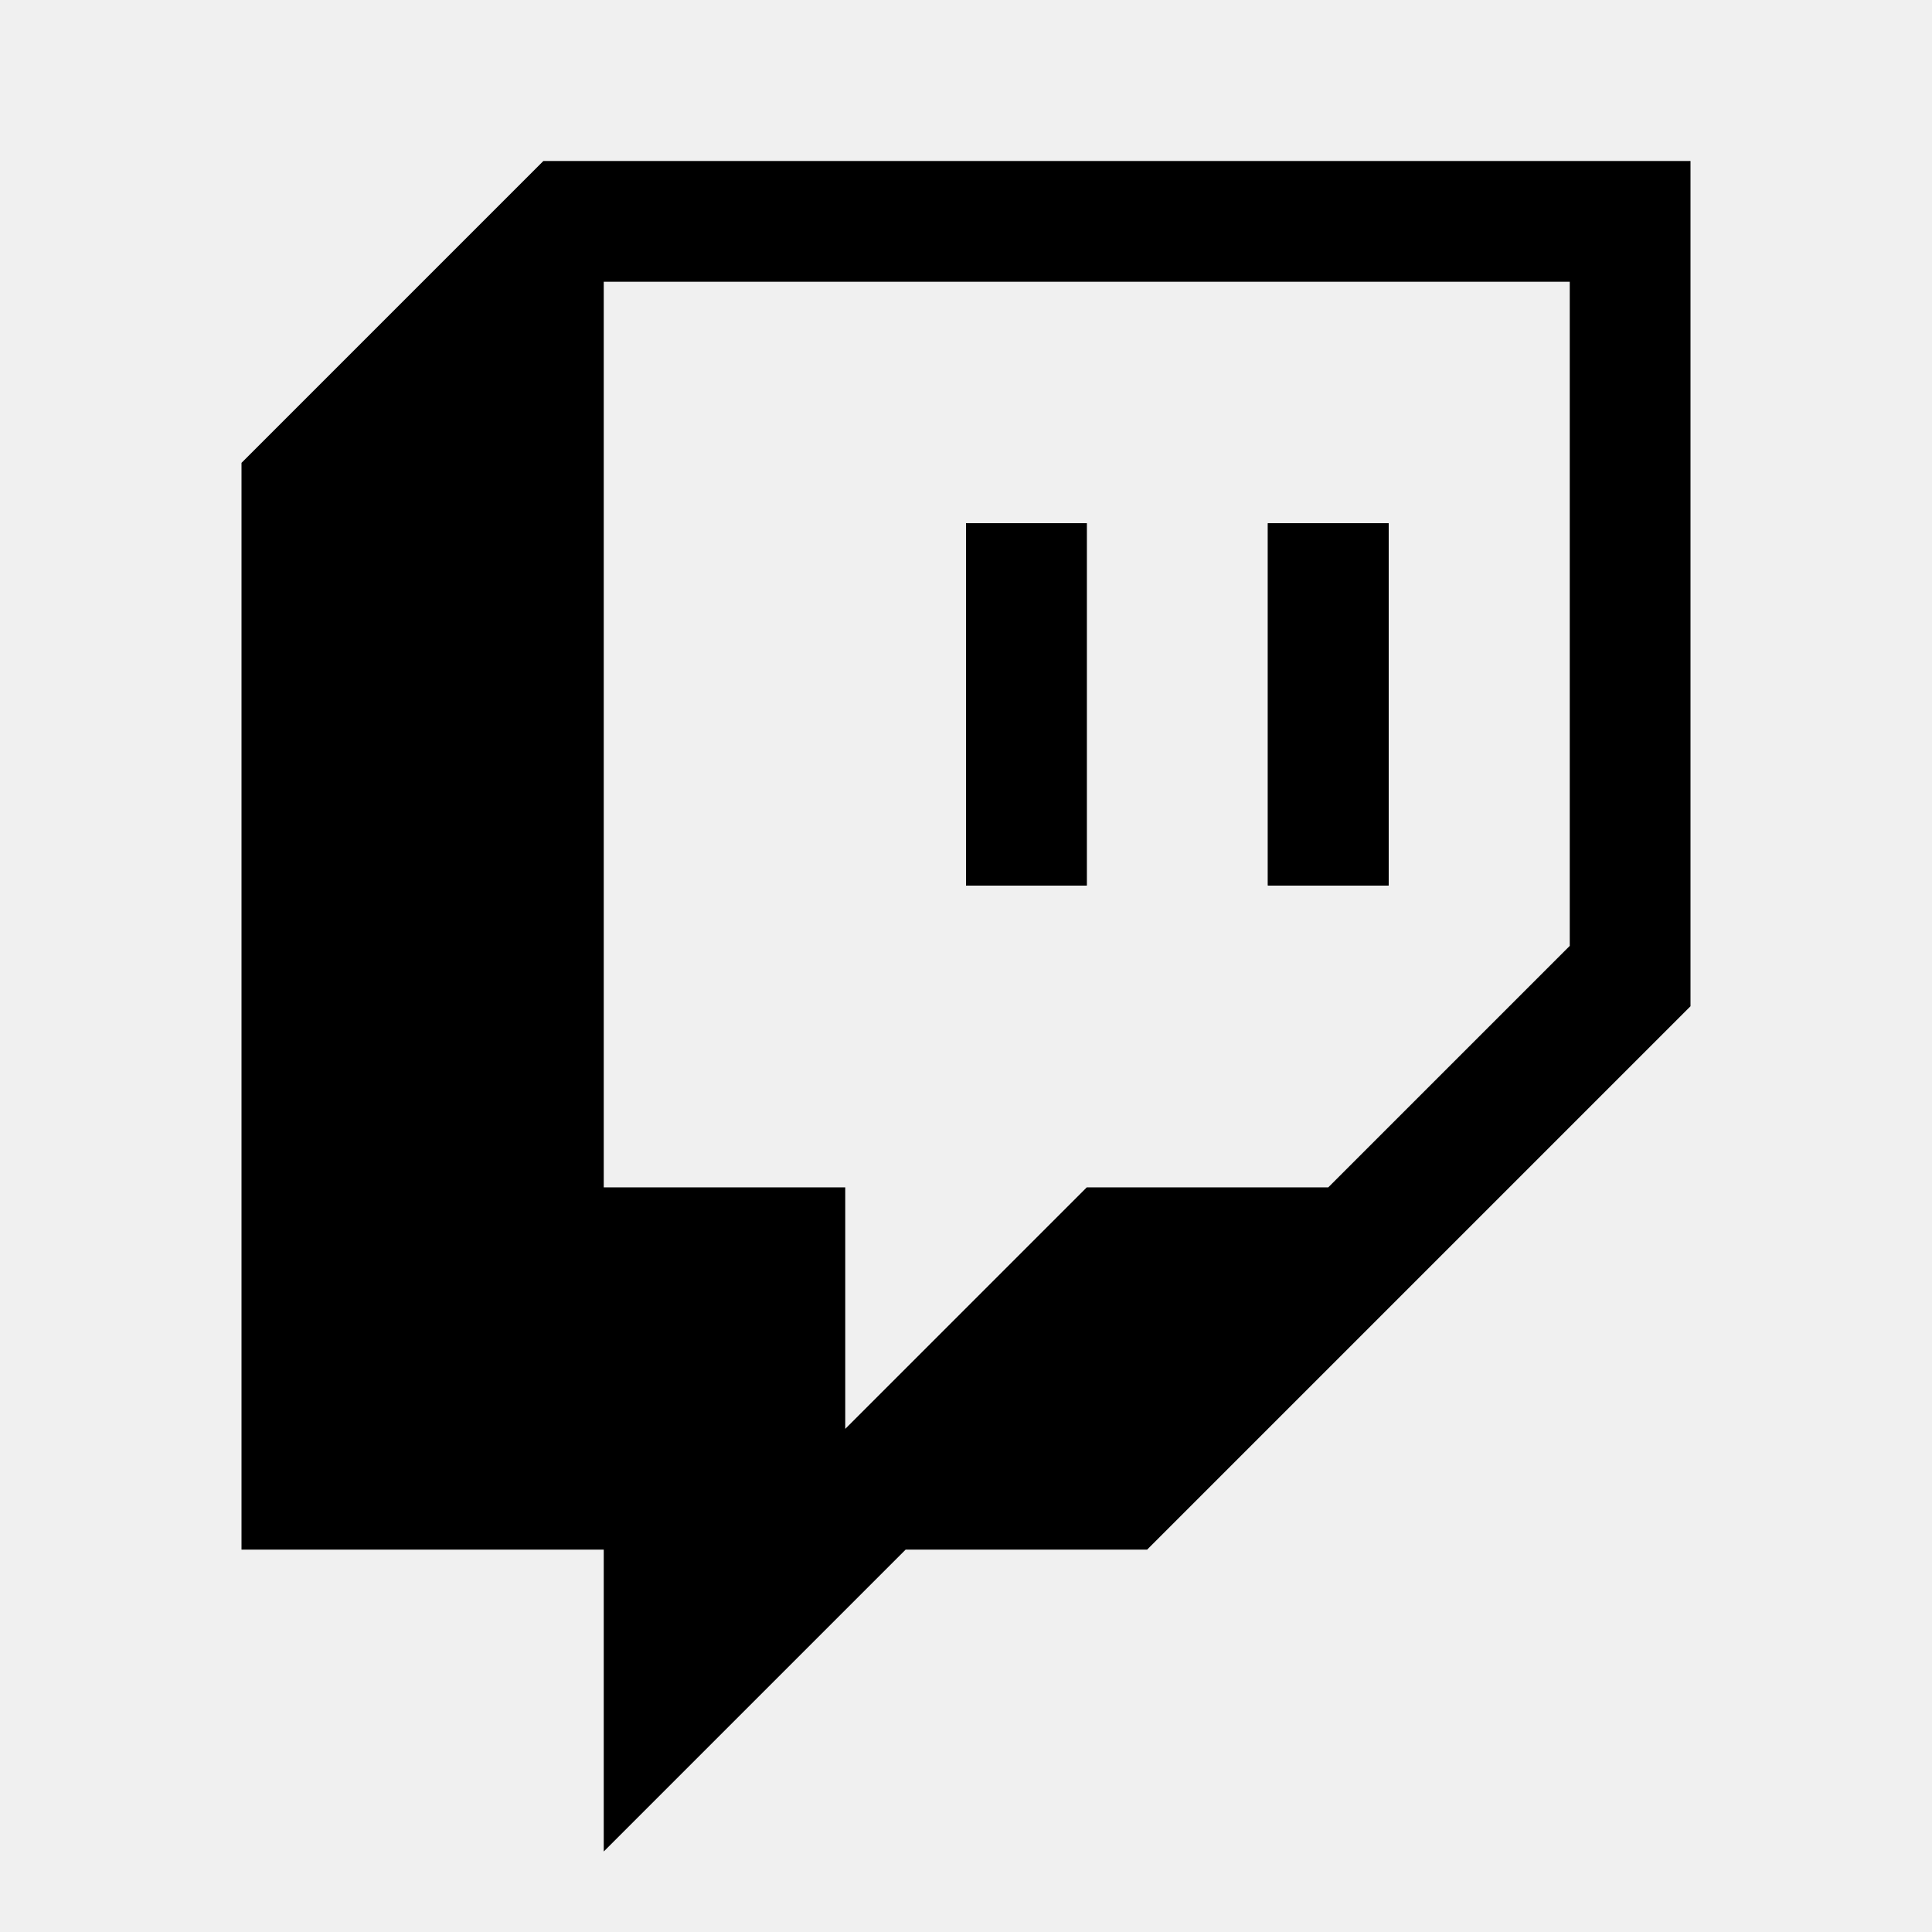
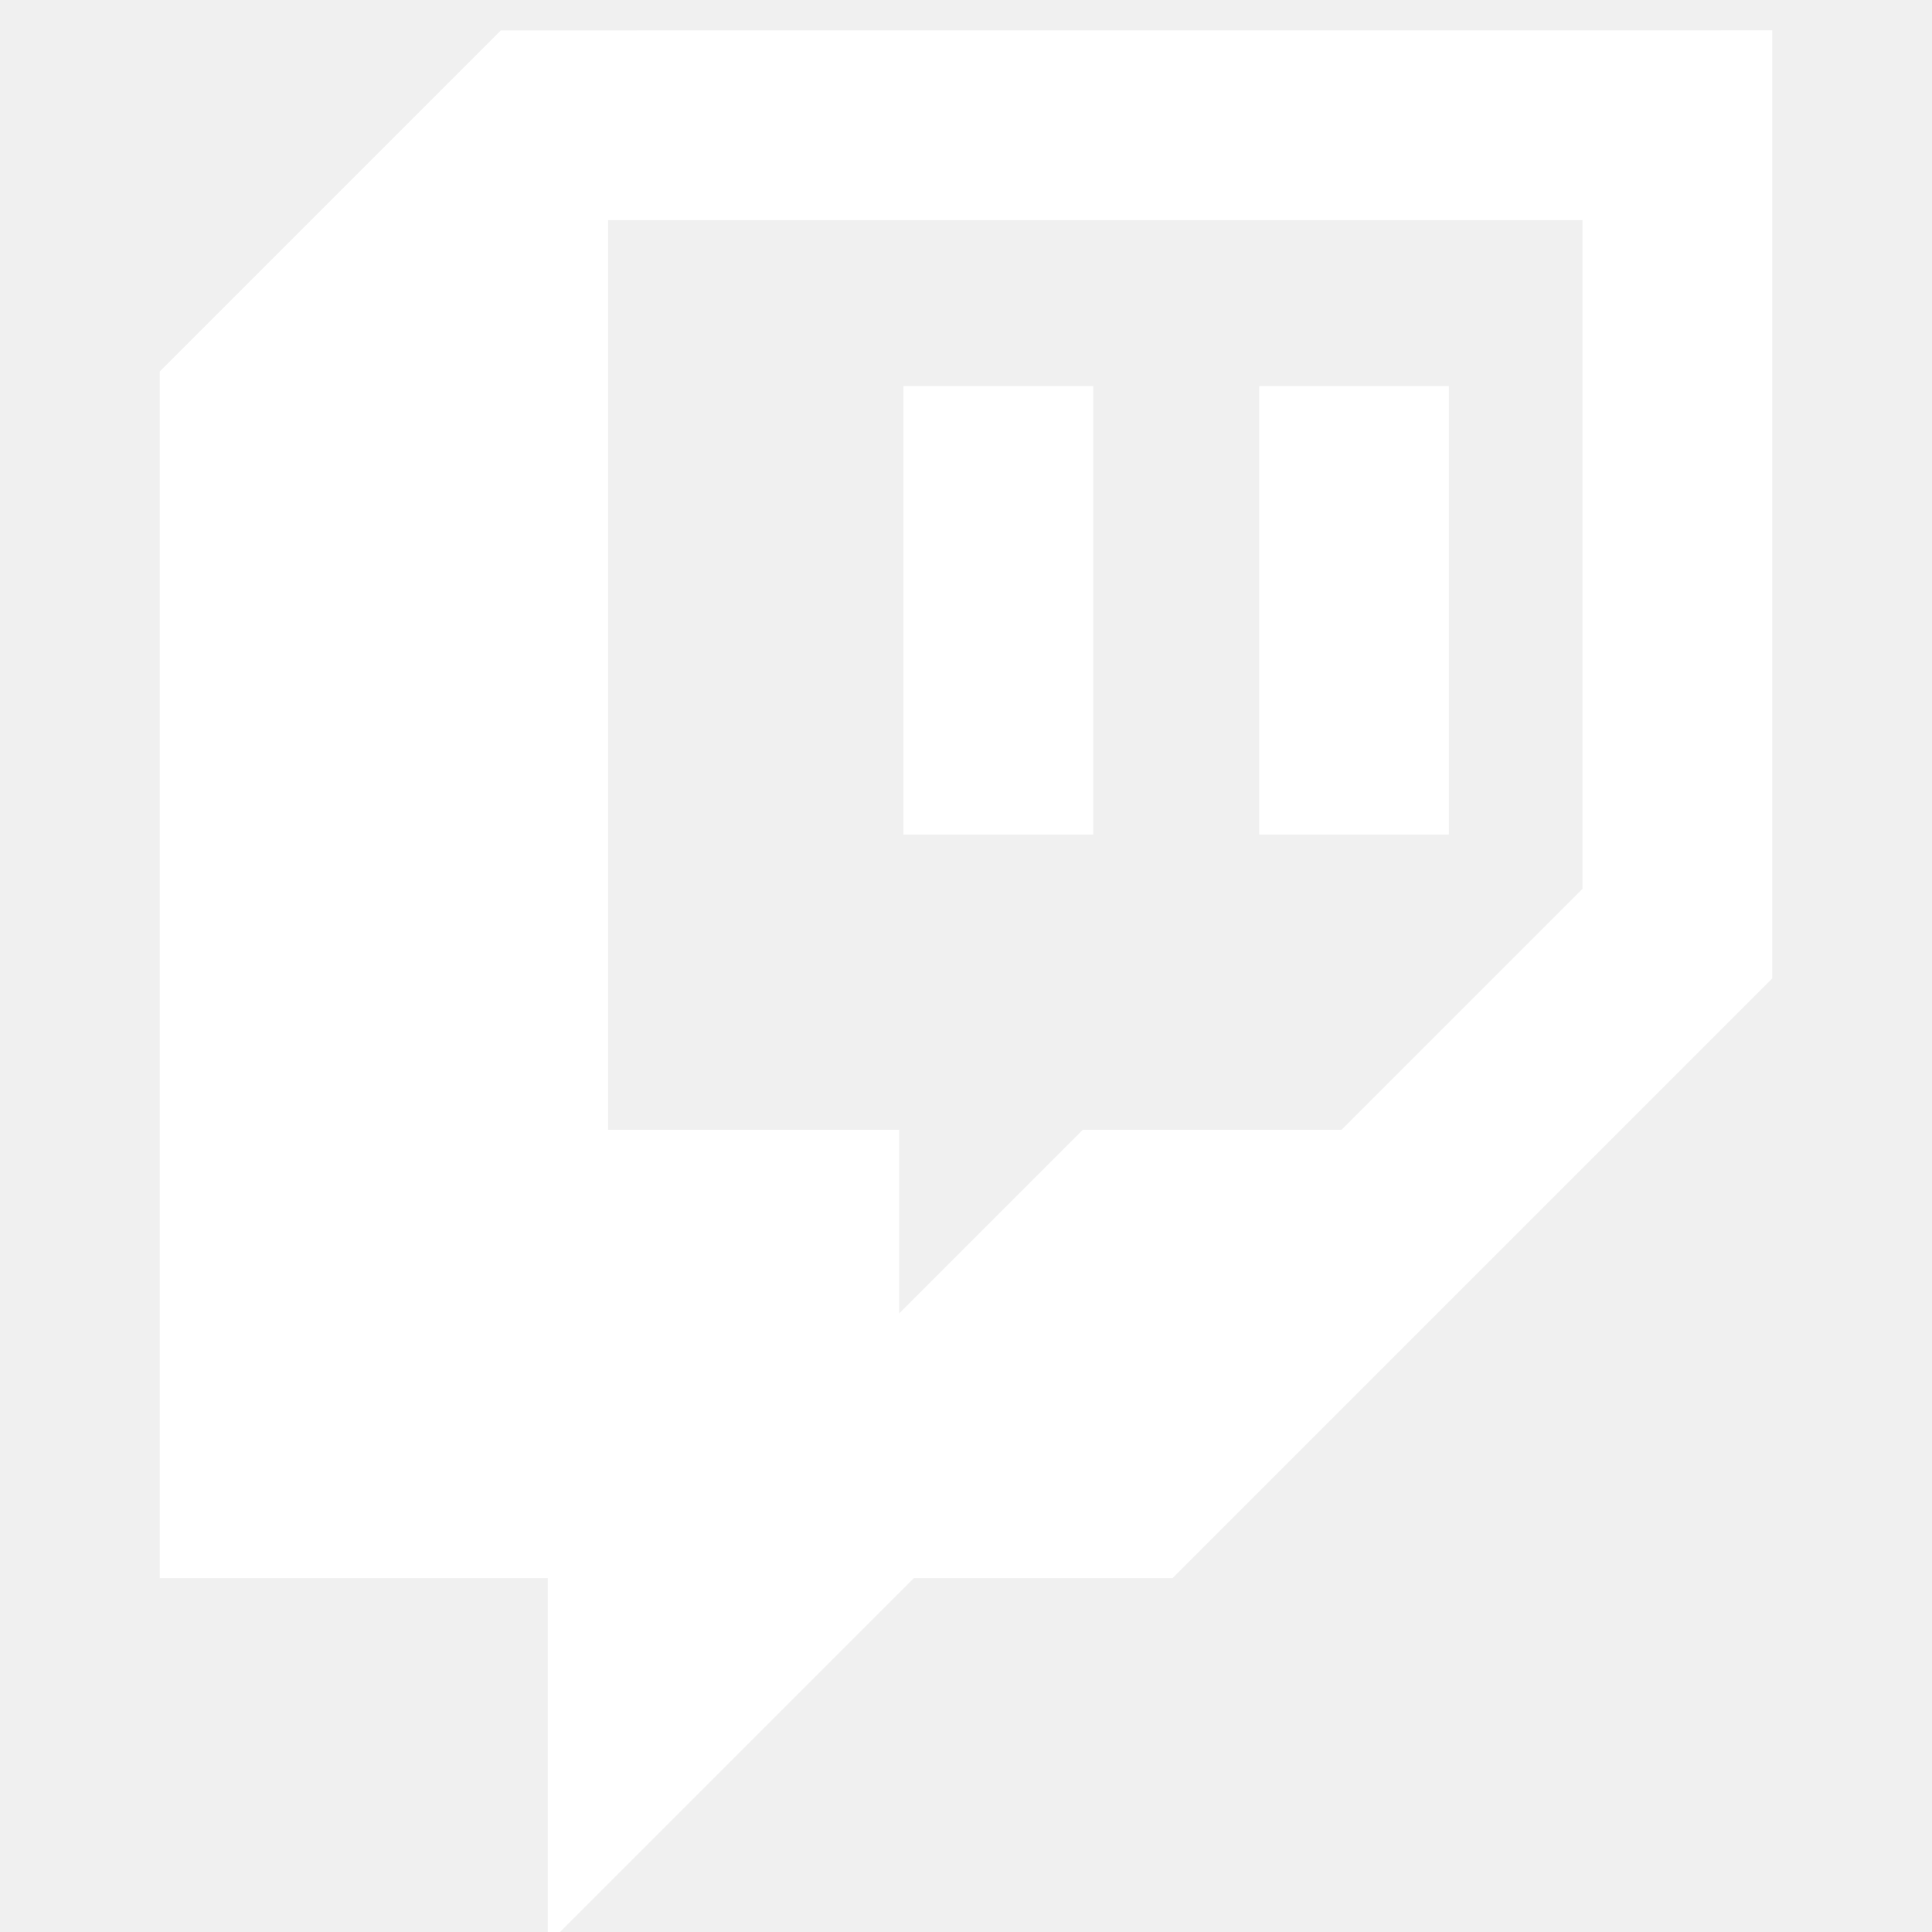
- <svg xmlns="http://www.w3.org/2000/svg" width="64px" height="64px" viewBox="0 0 24 24" fill="none">
+ <svg xmlns="http://www.w3.org/2000/svg" fill="#ffffff" width="64px" height="64px" viewBox="0 0 32 32" version="1.1" stroke="#ffffff">
  <g id="SVGRepo_bgCarrier" stroke-width="0" />
  <g id="SVGRepo_tracerCarrier" stroke-linecap="round" stroke-linejoin="round" />
  <g id="SVGRepo_iconCarrier">
-     <path d="M12 6.5H13.5V11H12V6.5ZM17.25 6.5V11H15.75V6.5H17.25Z" fill="#000000" />
-     <path fill-rule="evenodd" clip-rule="evenodd" d="M3 5.75L6.75 2H21V12.5L14.25 19.25H11.25L7.5 23V19.25H3V5.75ZM19.5 11.75L16.5 14.75H13.5L10.5 17.75V14.75H7.5V3.5H19.5V11.75ZM12 6.5H13.5V11H12V6.5ZM17.25 6.5V11H15.75V6.5H17.25Z" fill="#000000" />
+     <path d="M26.711 14.929l-4.284 4.284h-4.285l-3.749 3.749v-3.749h-4.82v-16.067h17.138zM8.502 1.004l-5.356 5.356v19.279h6.427v5.356l5.356-5.356h4.284l9.641-9.64v-14.996zM21.356 6.895h2.142v6.427h-2.142zM15.464 6.895h2.143v6.427h-2.144z" />
  </g>
</svg>
